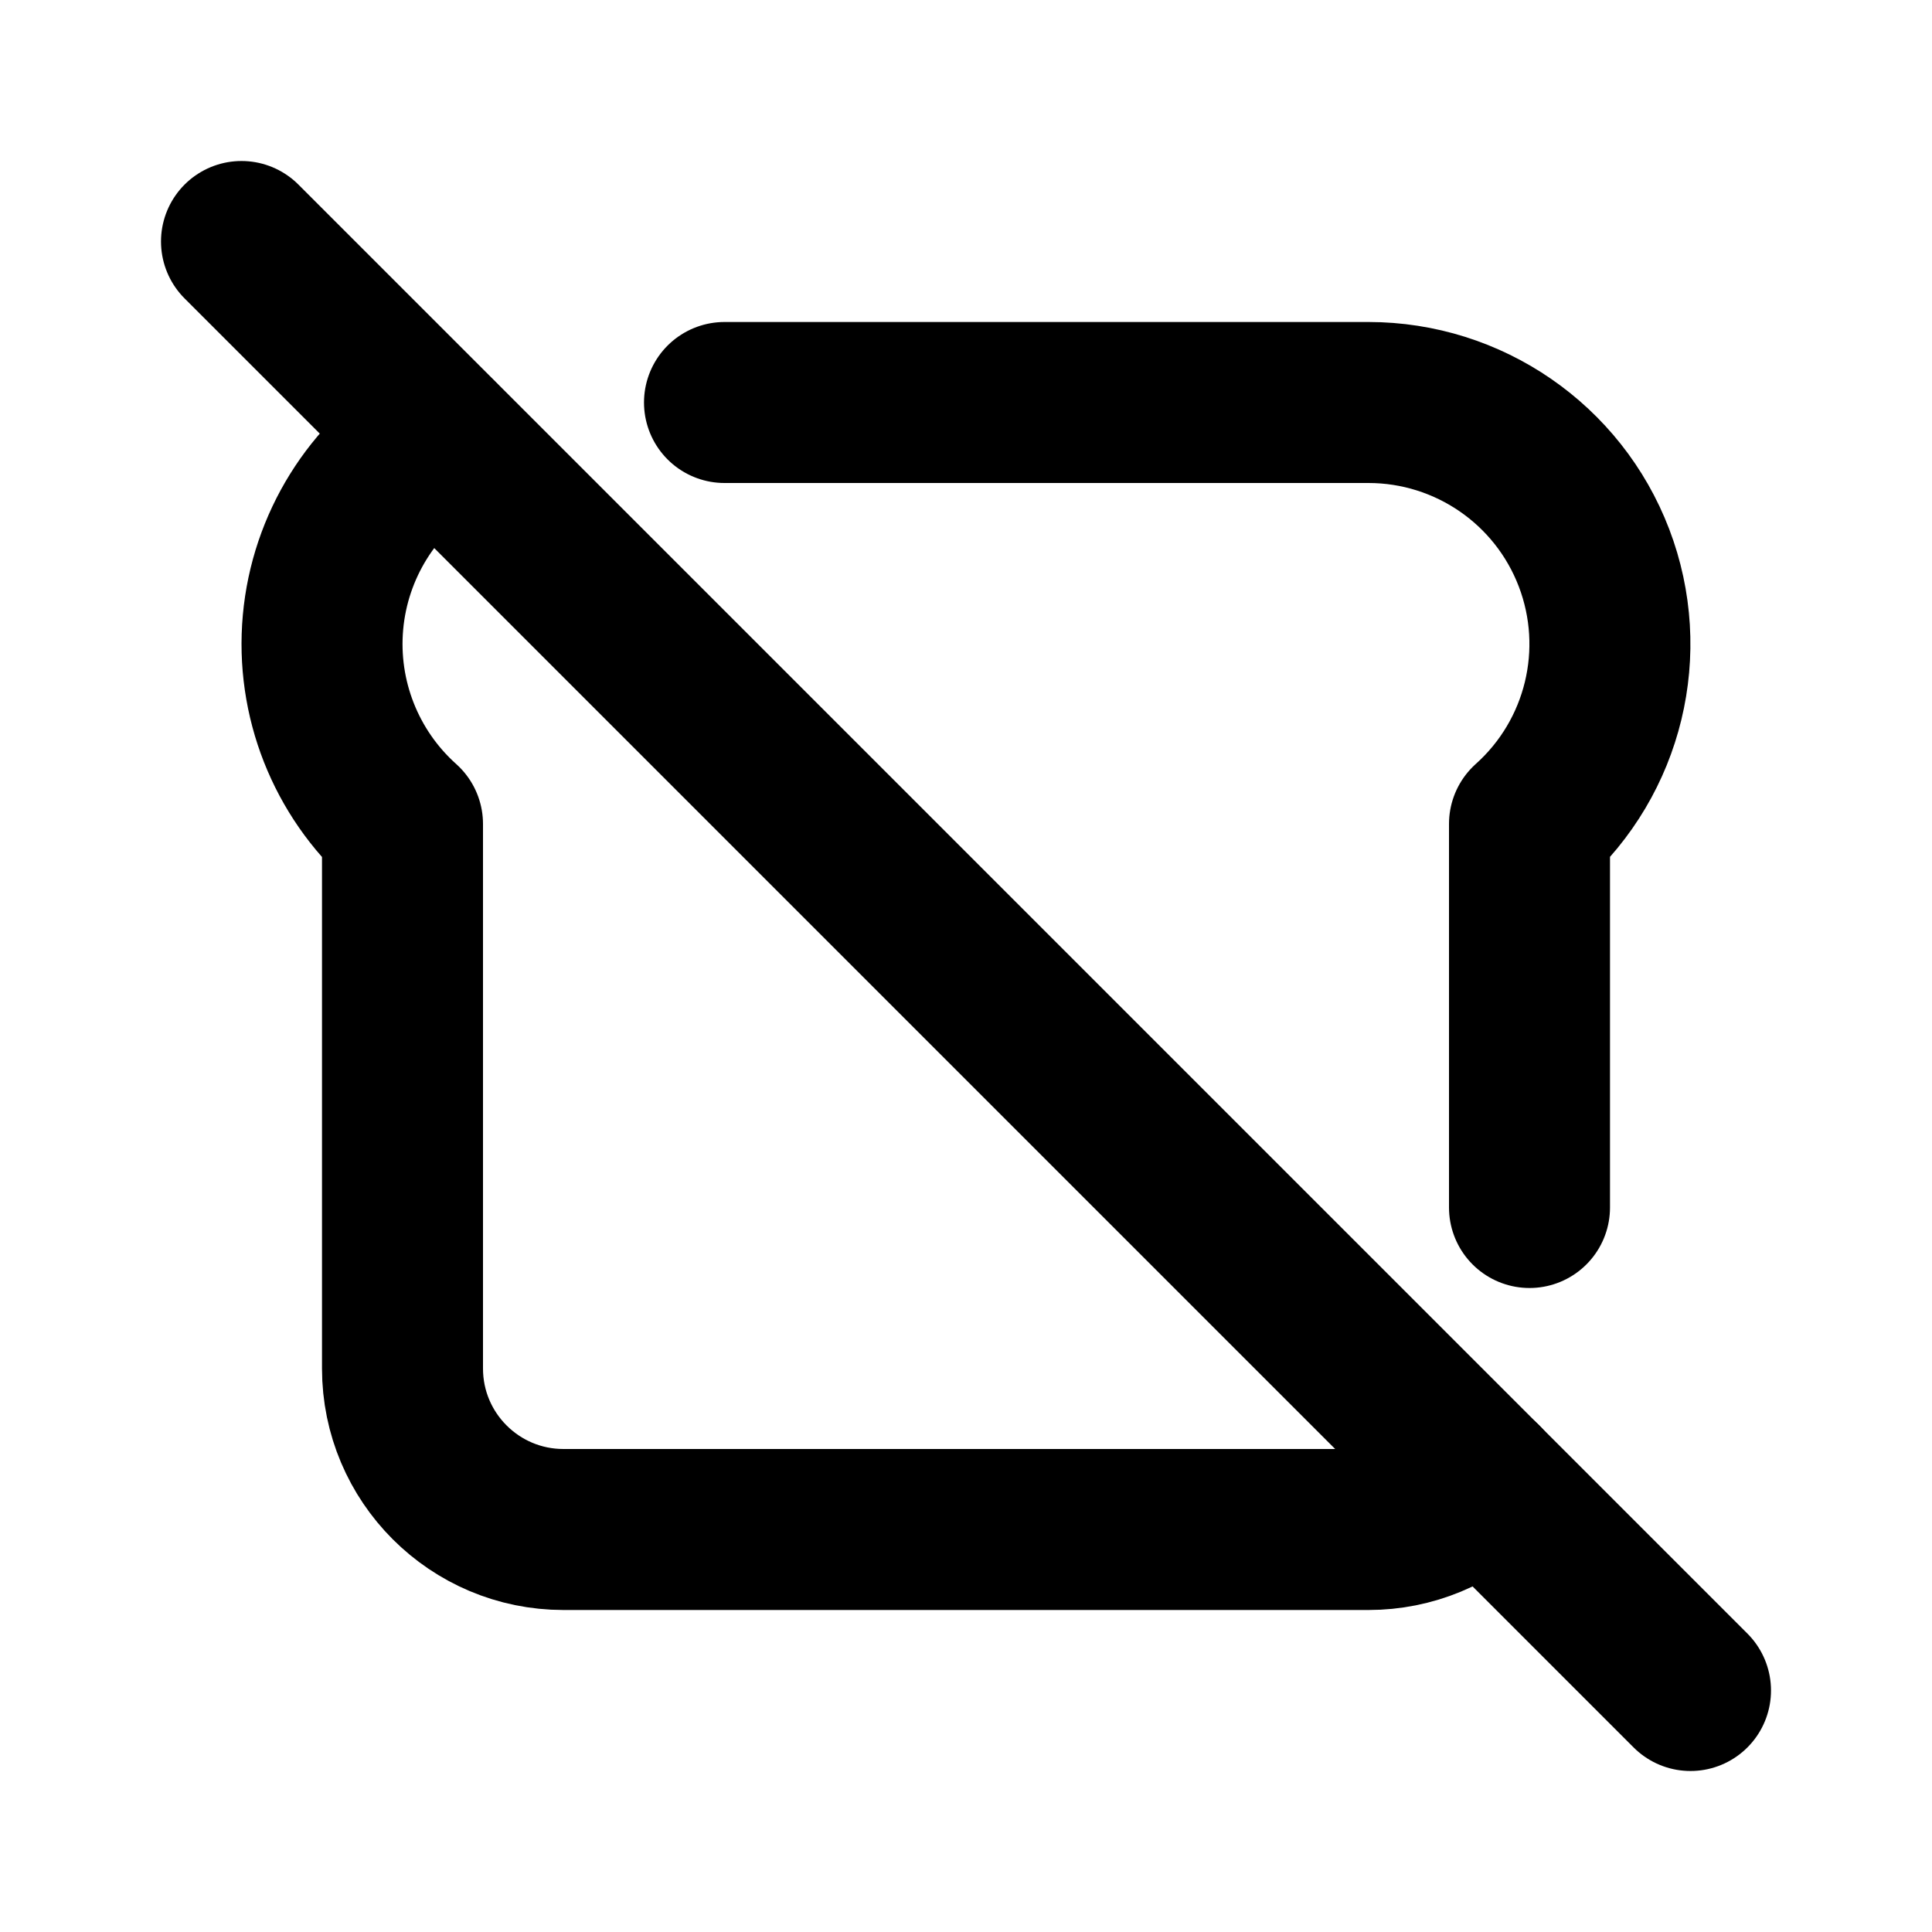
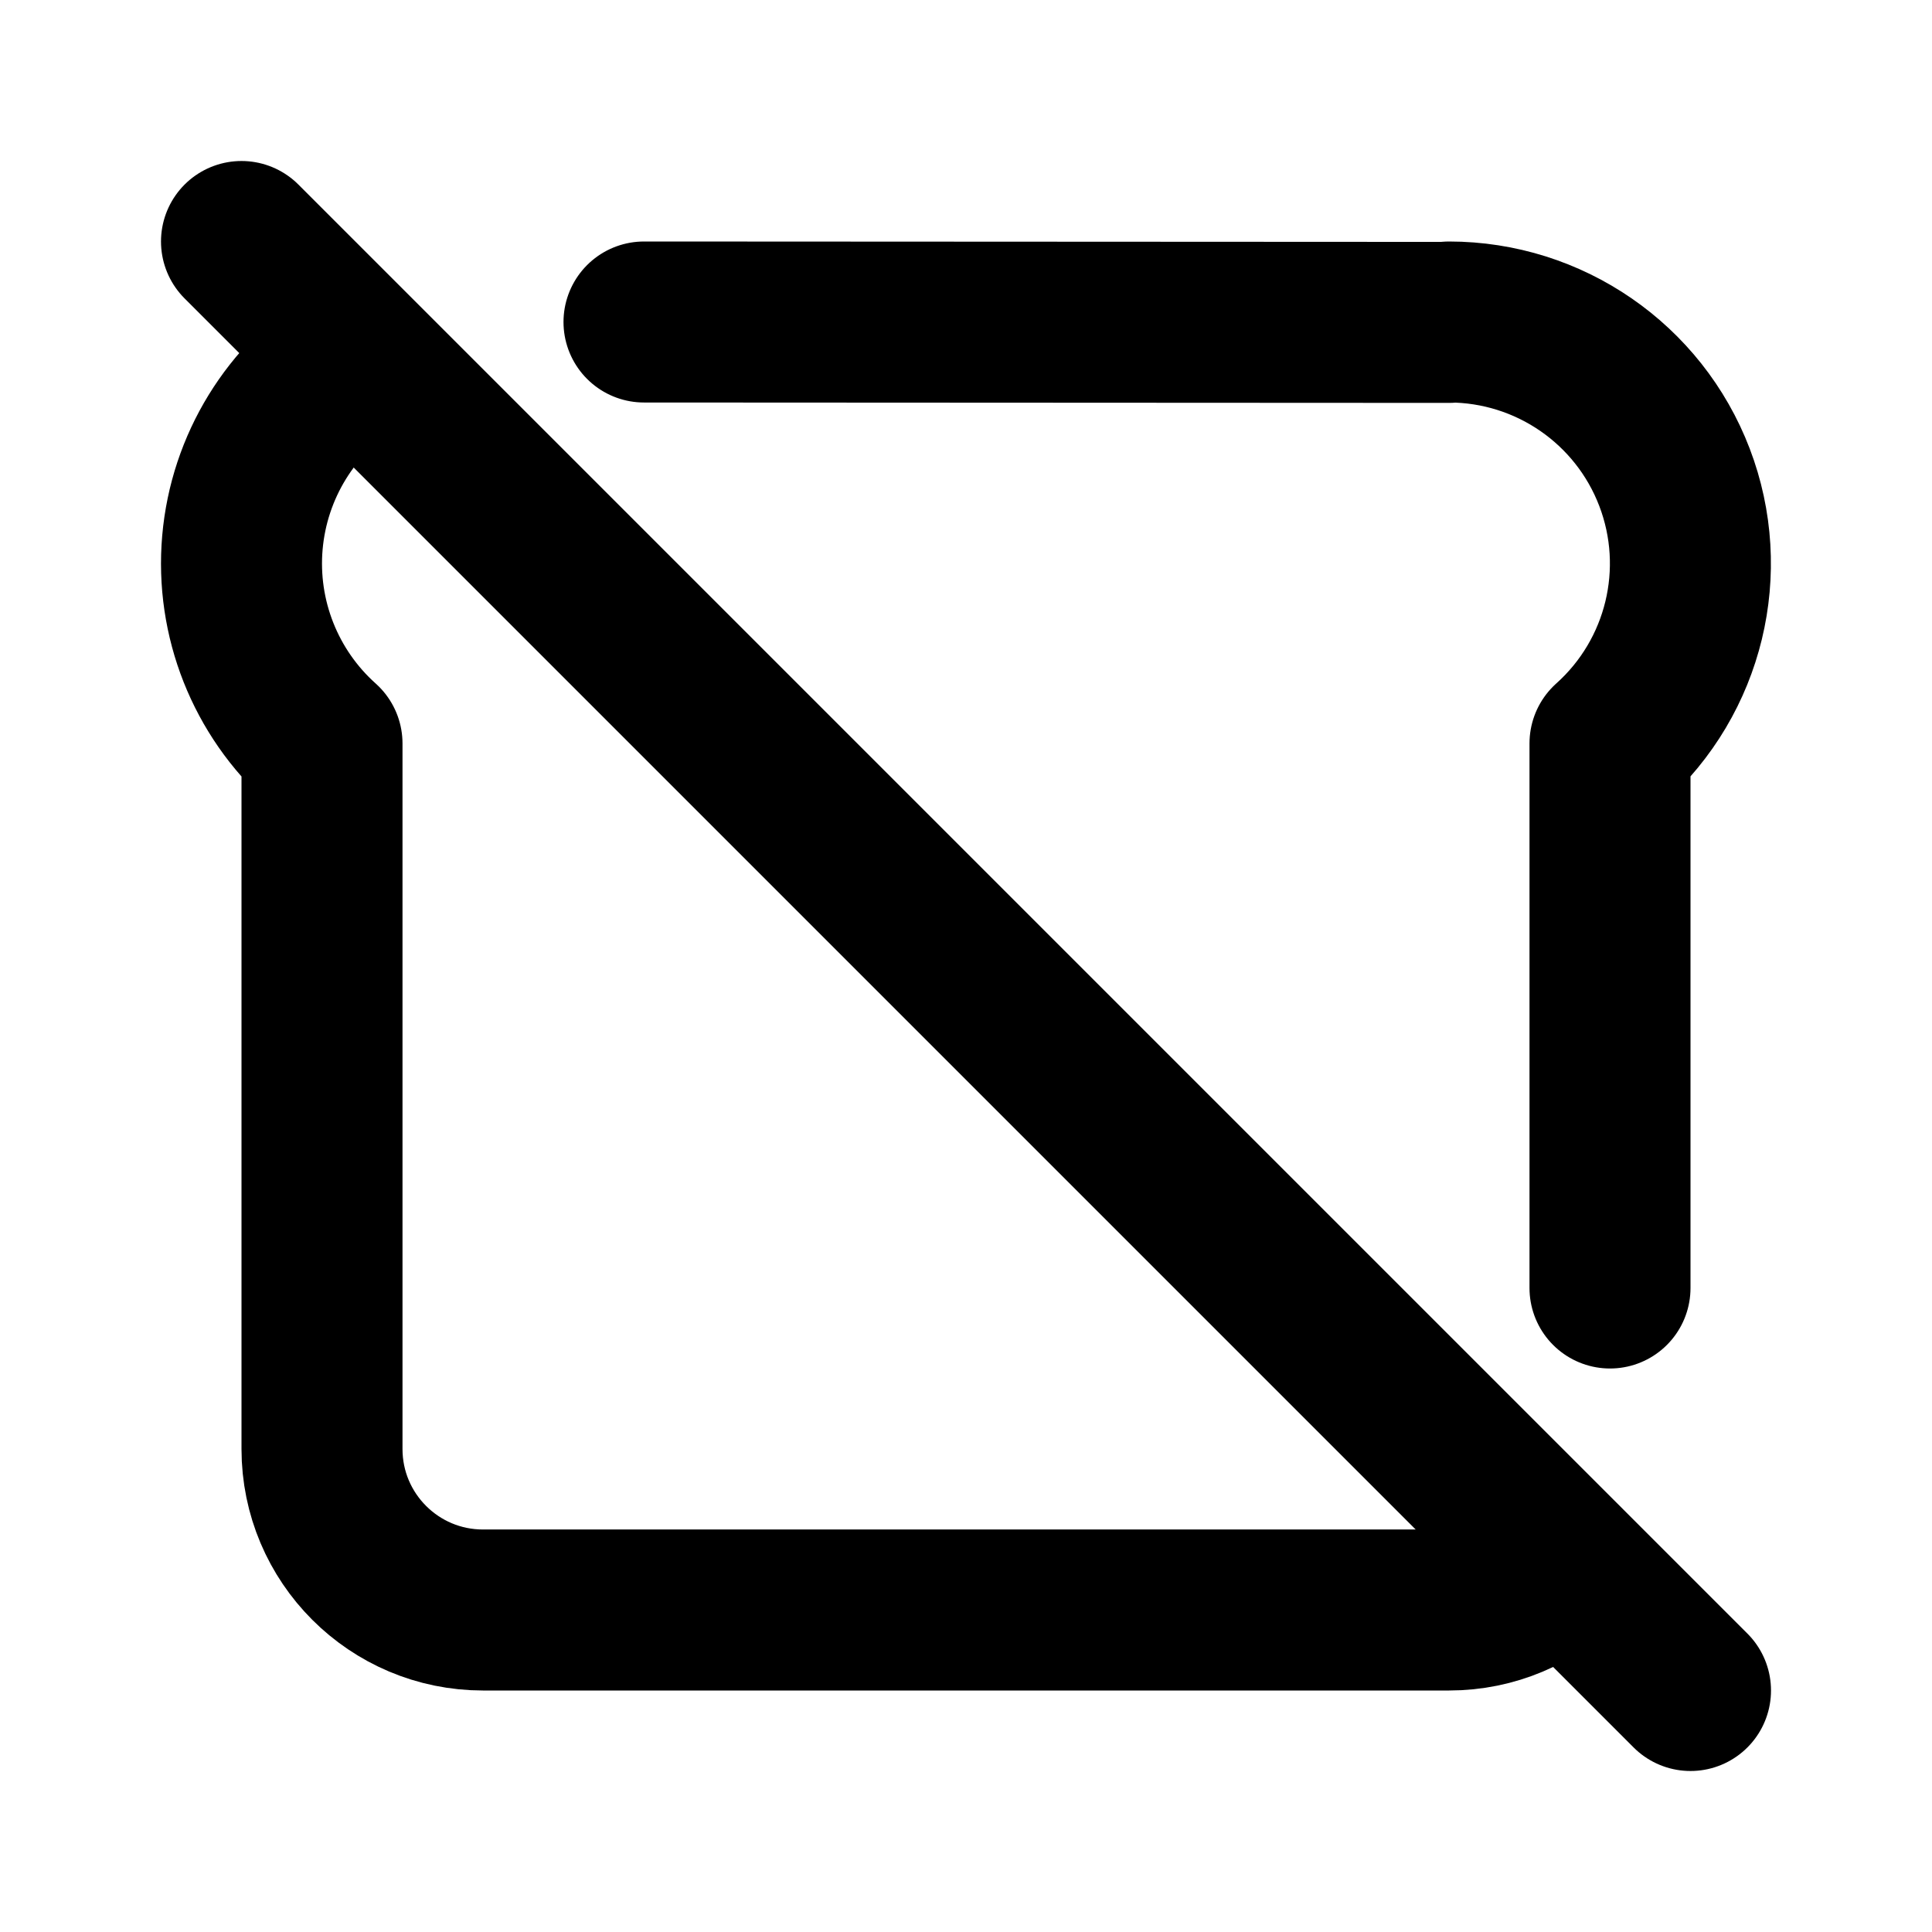
<svg xmlns="http://www.w3.org/2000/svg" width="24" height="24" viewBox="0 0 24 24" stroke-width="2" stroke="currentColor" fill="none" stroke-linecap="round" stroke-linejoin="round">
-   <path d="M18.415 18.414a2 2 0 0 1 -1.415 .586h-10a2 2 0 0 1 -2 -2v-6.764a3 3 0 0 1 .435 -4.795m3.565 -.441h8a3 3 0 0 1 2 5.235v4.765" />
+   <path d="M8 4l10 .005v-.005a3 3 0 0 1 2 5.235v6.765m-.59 3.418c-.36 .36 -.86 .582 -1.41 .582h-12a2 2 0 0 1 -2 -2v-8.764a3 3 0 0 1 .418 -4.785" />
  <path d="M3 3l18 18" />
</svg>
